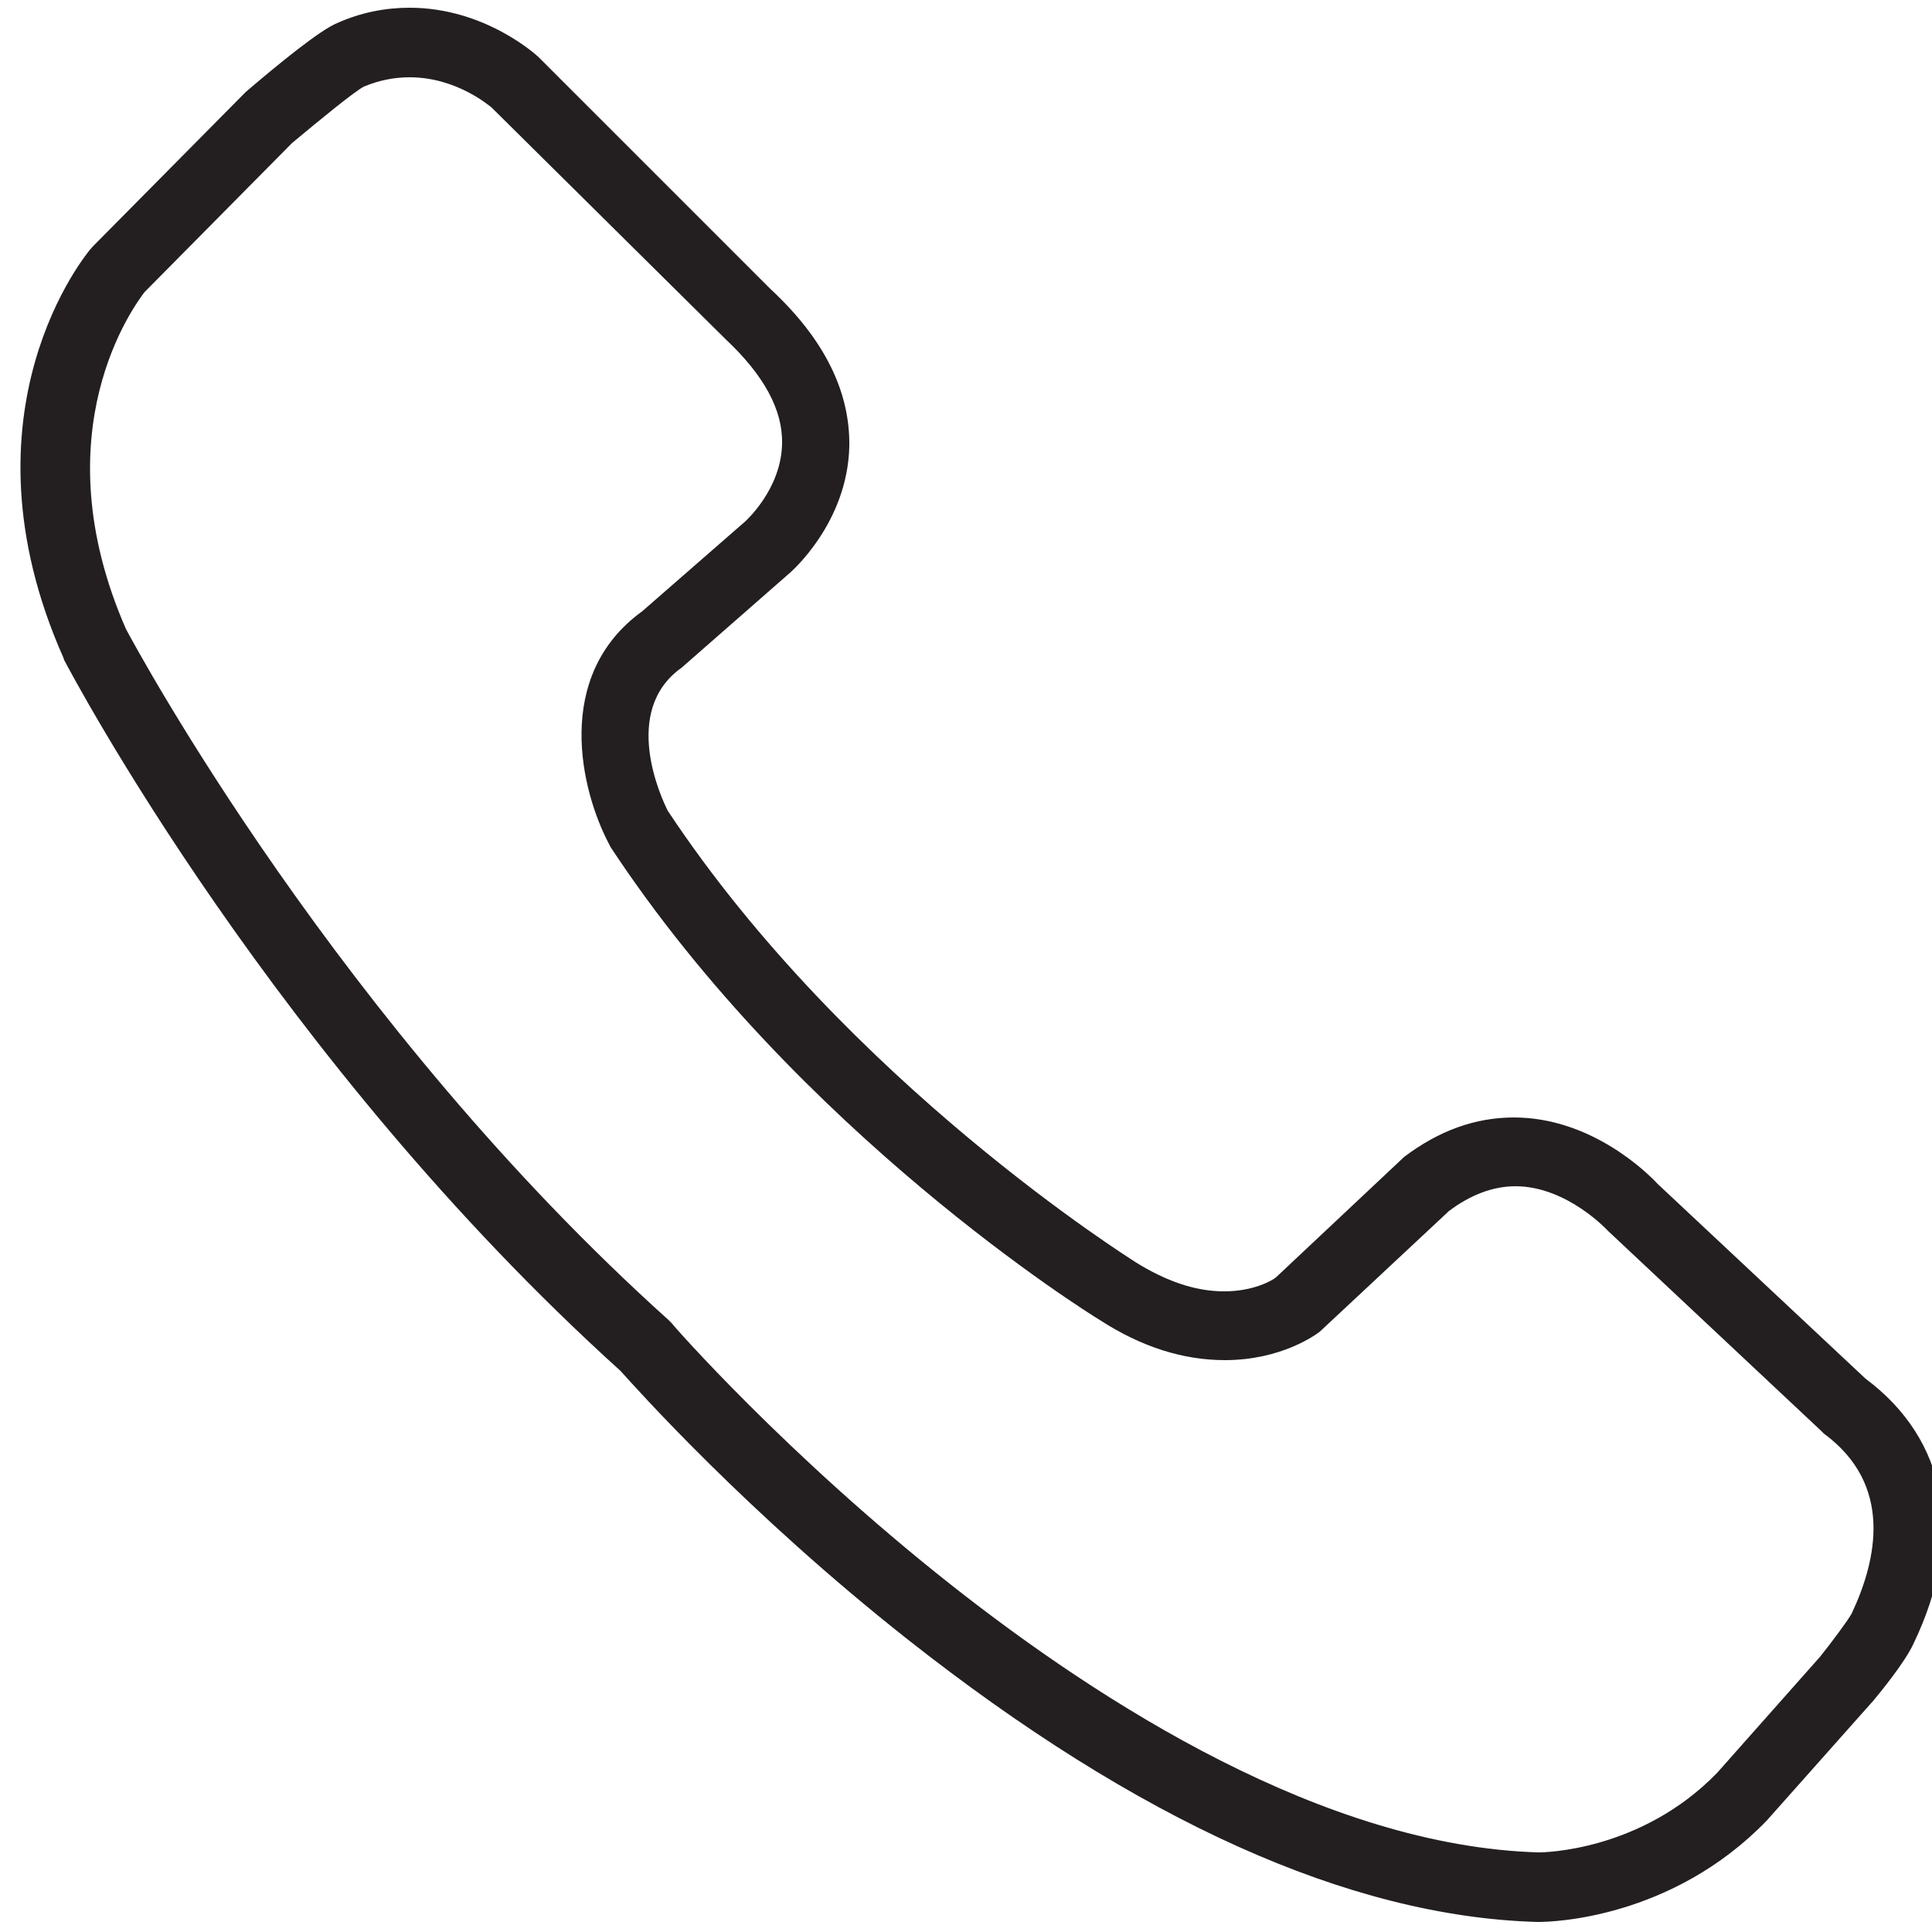
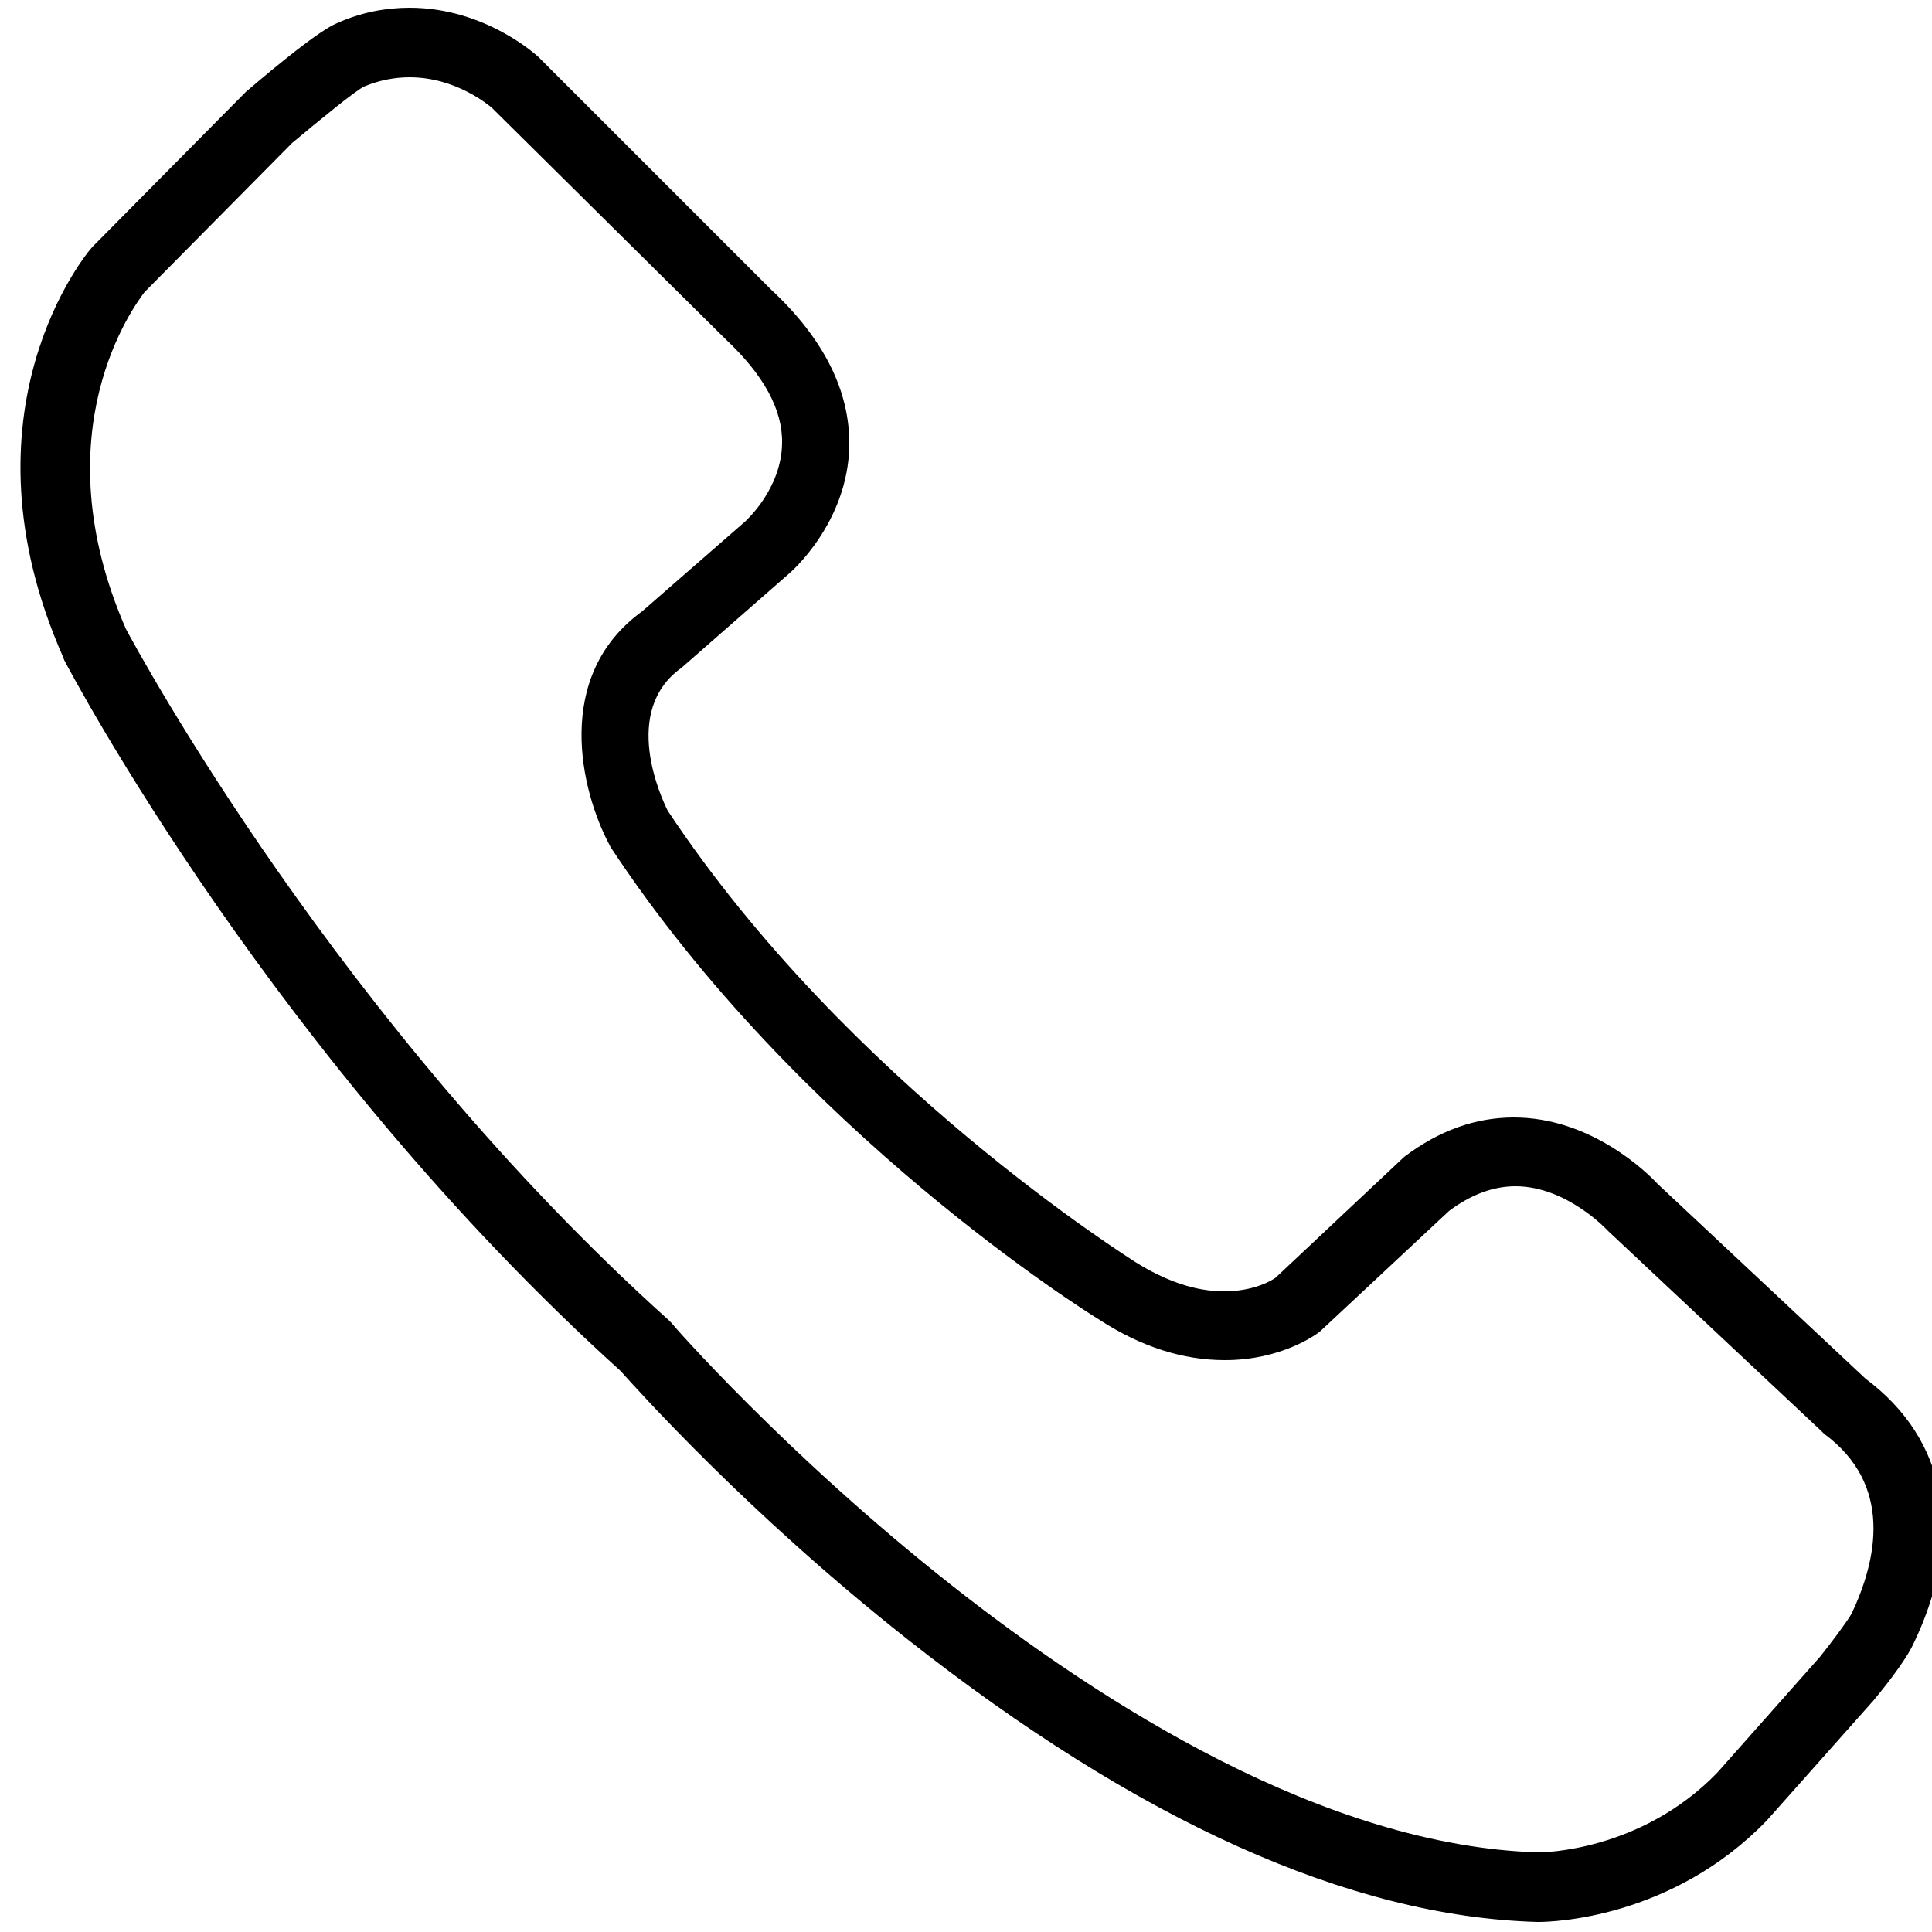
- <svg xmlns="http://www.w3.org/2000/svg" version="1.1" class="dibsvg-svg dibsvg-phone" x="0px" y="0px" viewBox="0 0 250 250" enable-background="new 0 0 250 250" xml:space="preserve">
-   <path fill="#231F20" d="M199.1,248.7l-0.2,0c-24.3-0.7-51.7-13.1-81.5-36.6c-20.9-16.5-35.2-32.6-37.1-34.7  C35.6,137,9.4,87.5,8.3,85.4l-0.1-0.3C-5.9,53.3,11.2,32.7,12,31.9l0.2-0.2l19.6-19.8c4.2-3.6,9.6-8,11.8-8.9C46.7,1.6,49.9,1,53,1  c9.8,0,16.5,6.2,16.7,6.4l0.1,0.1l29.9,29.9c6.9,6.4,10.3,13.2,10.2,20.3c-0.2,10-7.6,16.4-8,16.7l-13.7,12  c-7.9,5.6-2.6,16.9-1.8,18.5c23.3,35.2,60.1,58.1,60.5,58.4c4,2.5,7.8,3.8,11.5,3.8c3.8,0,6.2-1.4,6.7-1.8l16.6-15.6  c4.5-3.4,9.2-5.1,14.2-5.1c10.1,0,17.4,7.3,18.6,8.6l26.9,25.2c10.6,7.9,12.9,20.4,6.2,34.3c-1.1,2.4-4.3,6.3-5.3,7.5l-0.1,0.1  l-13.6,15.3C216.3,248.3,200.8,248.7,199.1,248.7z M16.3,81.4c1.5,2.8,27.6,51.1,70.2,89.4l0.4,0.4c0.1,0.2,14.9,17.1,36.2,33.9  c19.4,15.3,48.3,33.8,76,34.6l0,0c0.5,0,13.2-0.1,23.1-10.3l13.3-15c1.6-2,3.6-4.7,4.1-5.6c3.3-7,5.4-16.7-3.6-23.3l-0.4-0.4  l-27.5-25.8c0,0-5.3-5.8-12-5.8c-2.9,0-5.8,1.1-8.6,3.2l-16.7,15.6c-0.5,0.4-5,3.7-12.3,3.7c-5.4,0-10.8-1.7-16.2-5.2  c-1.5-0.9-39-24.3-63.3-61.2l-0.2-0.4c-3.6-6.8-7.3-21.7,4.3-30.1l13.3-11.6c0.1-0.1,4.7-4.2,4.8-10.1c0.1-4.4-2.4-8.9-7.3-13.5  l-0.1-0.1L63.6,13.9C63.2,13.6,59,10,53,10c-2,0-4,0.4-5.9,1.2c-1.2,0.6-5.7,4.3-9.3,7.3L18.7,37.8C17.5,39.4,5.1,55.8,16.3,81.4z" />
+ <svg xmlns="http://www.w3.org/2000/svg" version="1.1" class="dibsvg-svg dibsvg-phone" viewBox="0 0 250 250">
+   <path d="M199.1,248.7l-0.2,0c-24.3-0.7-51.7-13.1-81.5-36.6c-20.9-16.5-35.2-32.6-37.1-34.7  C35.6,137,9.4,87.5,8.3,85.4l-0.1-0.3C-5.9,53.3,11.2,32.7,12,31.9l0.2-0.2l19.6-19.8c4.2-3.6,9.6-8,11.8-8.9C46.7,1.6,49.9,1,53,1  c9.8,0,16.5,6.2,16.7,6.4l0.1,0.1l29.9,29.9c6.9,6.4,10.3,13.2,10.2,20.3c-0.2,10-7.6,16.4-8,16.7l-13.7,12  c-7.9,5.6-2.6,16.9-1.8,18.5c23.3,35.2,60.1,58.1,60.5,58.4c4,2.5,7.8,3.8,11.5,3.8c3.8,0,6.2-1.4,6.7-1.8l16.6-15.6  c4.5-3.4,9.2-5.1,14.2-5.1c10.1,0,17.4,7.3,18.6,8.6l26.9,25.2c10.6,7.9,12.9,20.4,6.2,34.3c-1.1,2.4-4.3,6.3-5.3,7.5l-0.1,0.1  l-13.6,15.3C216.3,248.3,200.8,248.7,199.1,248.7z M16.3,81.4c1.5,2.8,27.6,51.1,70.2,89.4l0.4,0.4c0.1,0.2,14.9,17.1,36.2,33.9  c19.4,15.3,48.3,33.8,76,34.6l0,0c0.5,0,13.2-0.1,23.1-10.3l13.3-15c1.6-2,3.6-4.7,4.1-5.6c3.3-7,5.4-16.7-3.6-23.3l-0.4-0.4  l-27.5-25.8c0,0-5.3-5.8-12-5.8c-2.9,0-5.8,1.1-8.6,3.2l-16.7,15.6c-0.5,0.4-5,3.7-12.3,3.7c-5.4,0-10.8-1.7-16.2-5.2  c-1.5-0.9-39-24.3-63.3-61.2l-0.2-0.4c-3.6-6.8-7.3-21.7,4.3-30.1l13.3-11.6c0.1-0.1,4.7-4.2,4.8-10.1c0.1-4.4-2.4-8.9-7.3-13.5  l-0.1-0.1L63.6,13.9C63.2,13.6,59,10,53,10c-2,0-4,0.4-5.9,1.2c-1.2,0.6-5.7,4.3-9.3,7.3L18.7,37.8C17.5,39.4,5.1,55.8,16.3,81.4z" />
</svg>
